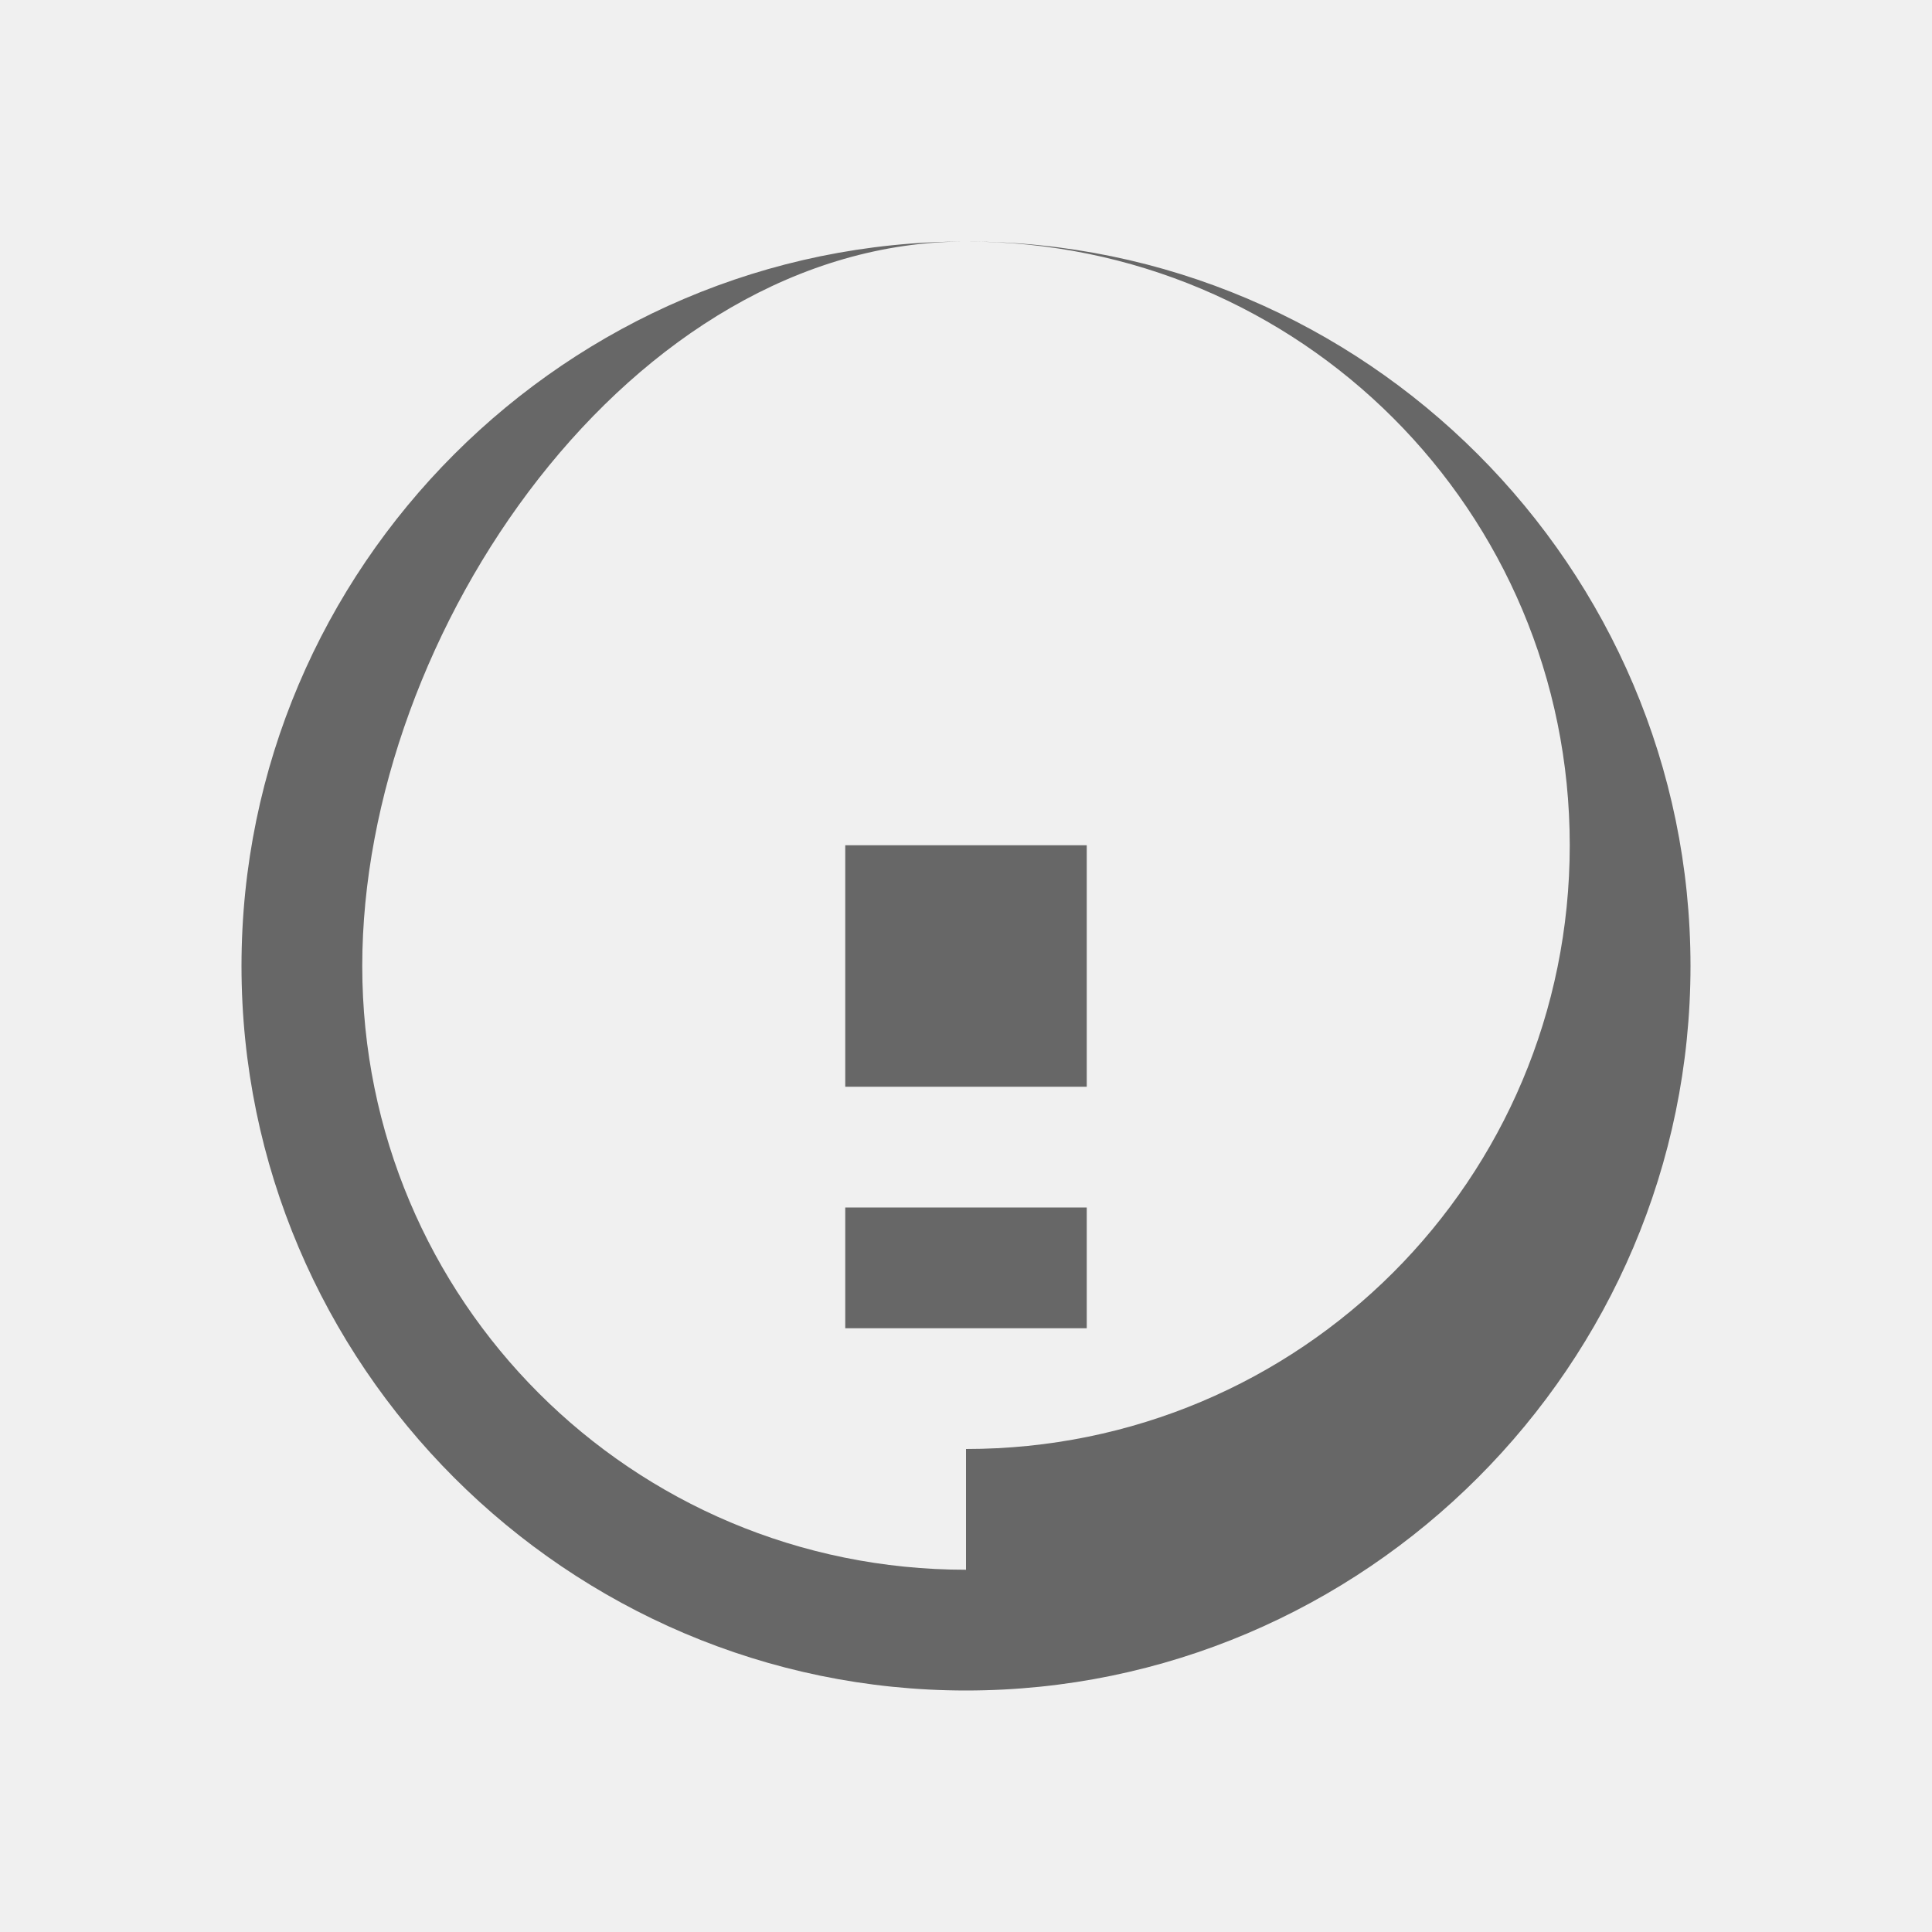
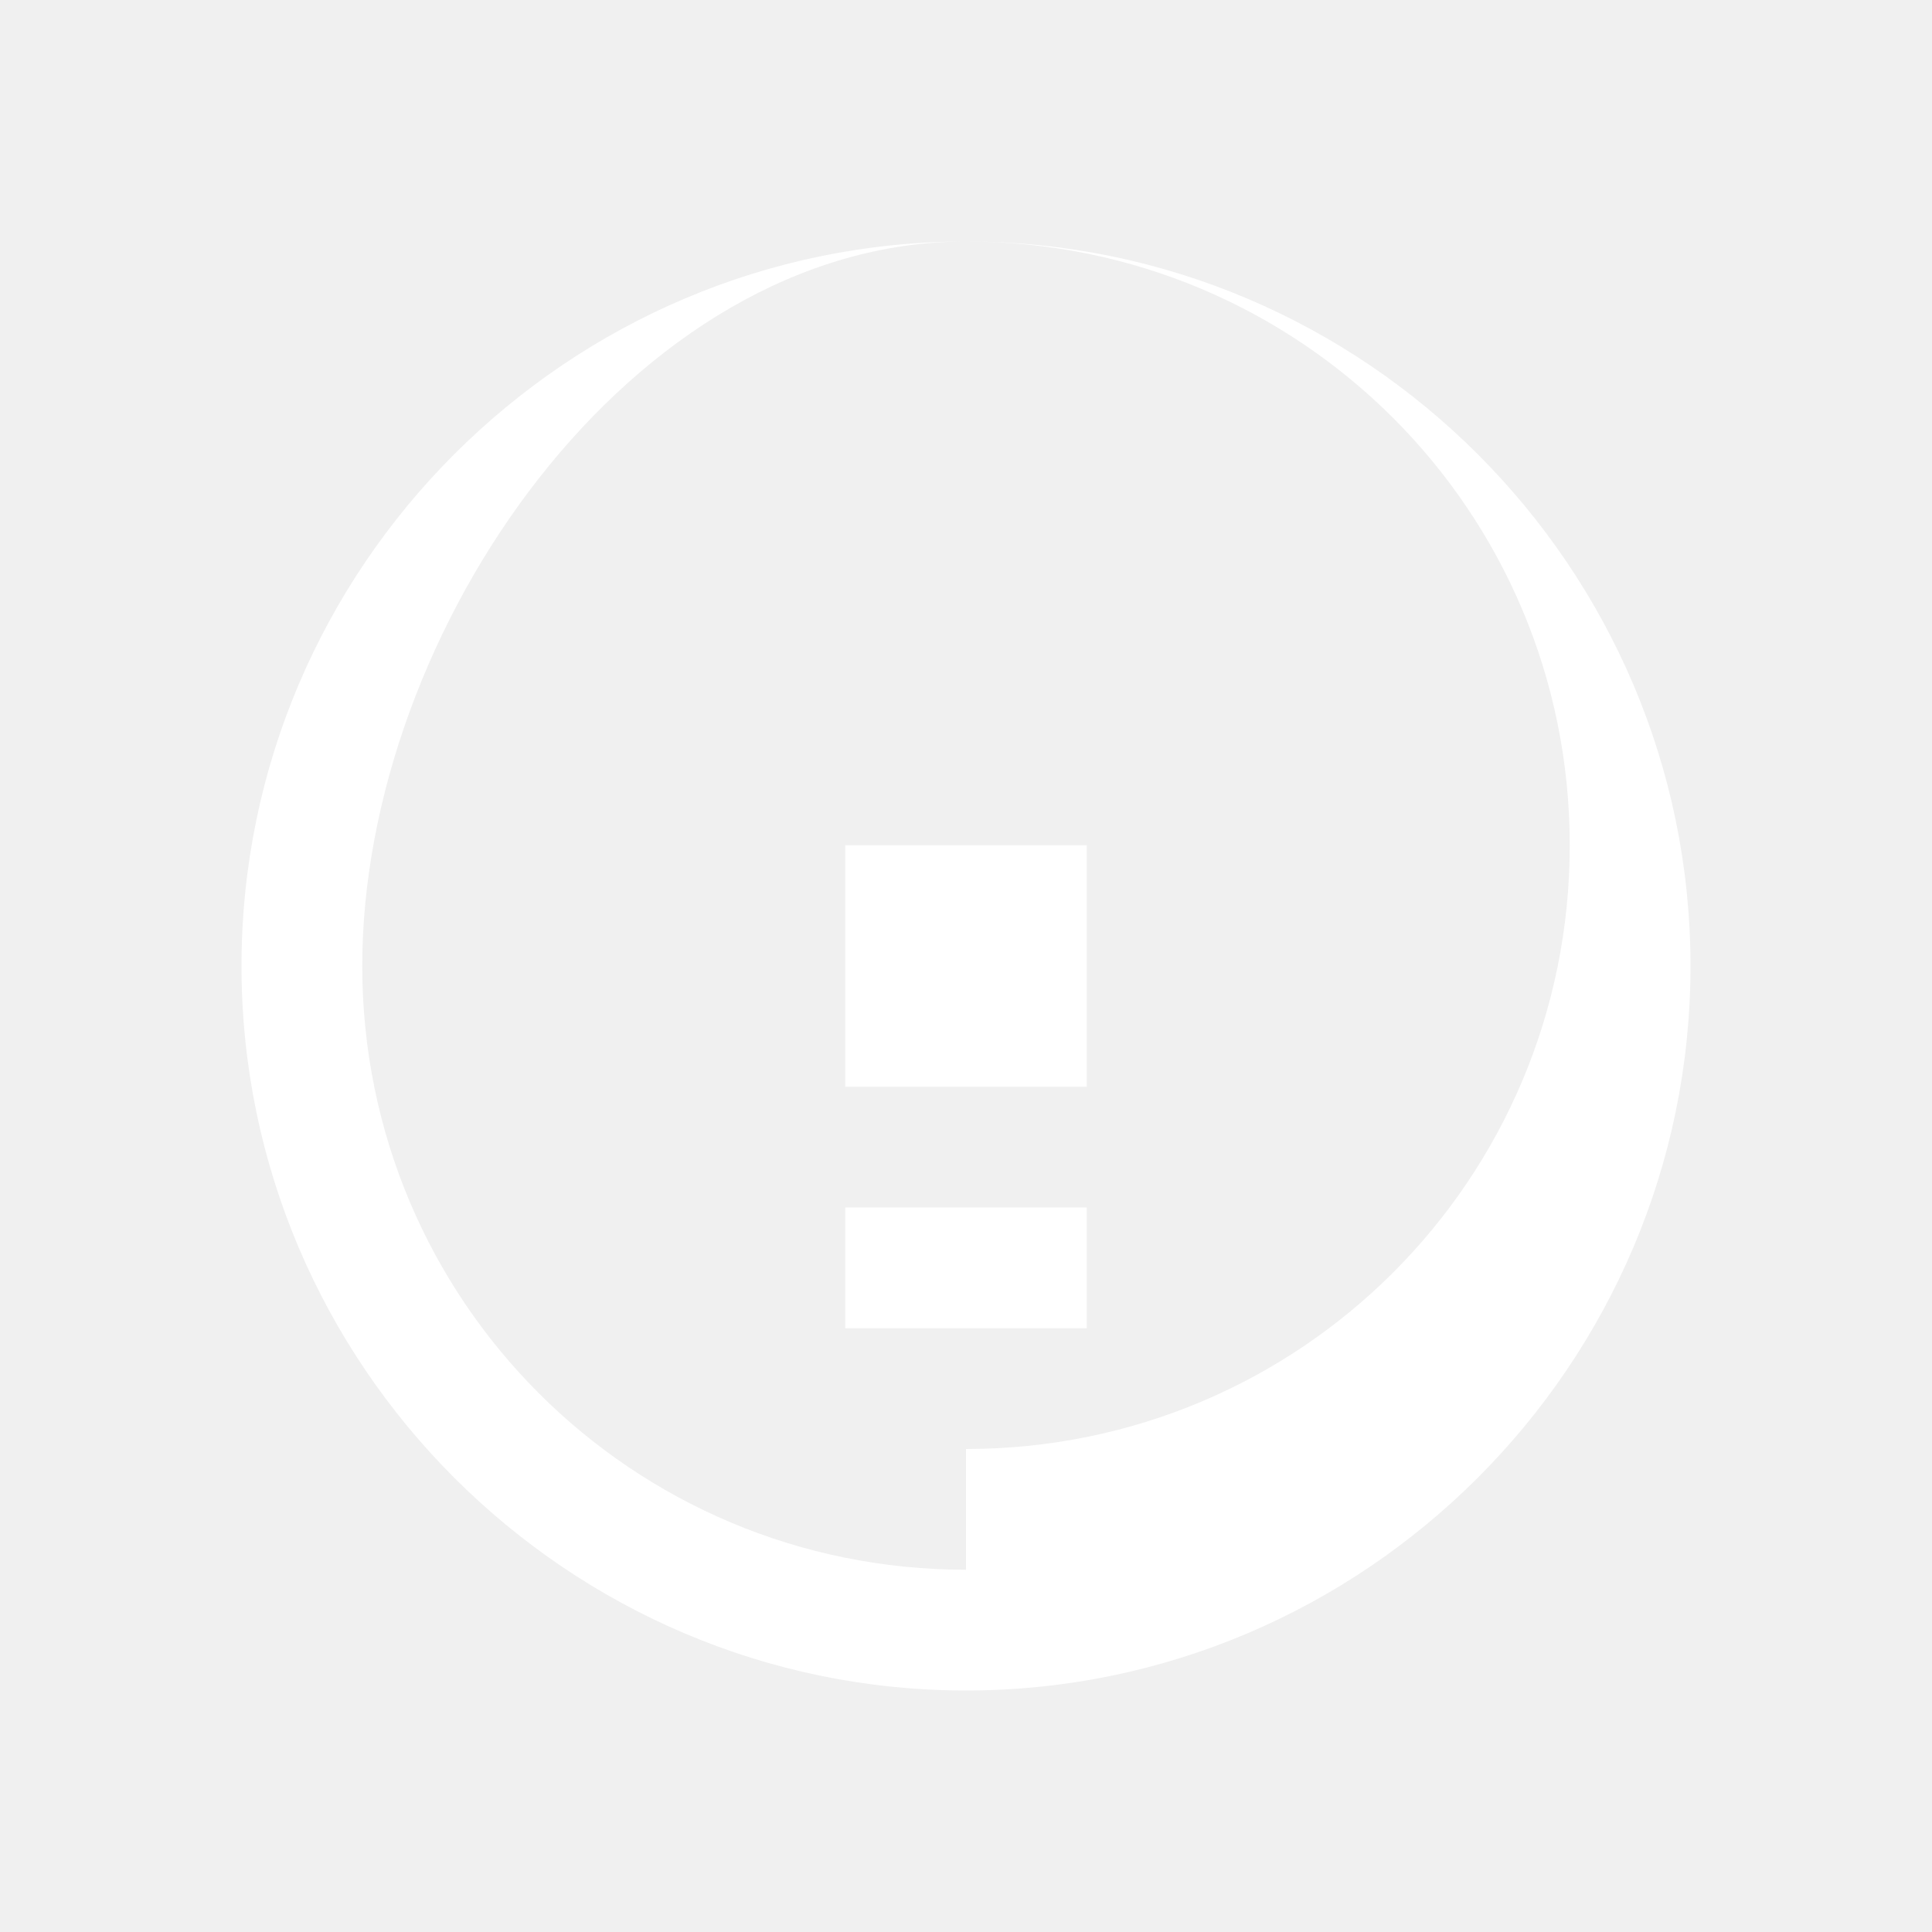
<svg xmlns="http://www.w3.org/2000/svg" version="1.1" viewBox="0 0 800 800">
  <defs>
    <style>
      .cls-1 {
-         fill: #676767;
+         fill: #fff;
+         fill-rule: evenodd;
      }
    </style>
  </defs>
  <g>
    <g id="Capa_1">
      <g id="Capa_1-2" data-name="Capa_1">
        <path class="cls-1" d="M400,100c-165.1,0-300,134.9-300,300s134.9,300,300,300,300-134.9,300-300S565.1,100,400,100Zm0,550c-138.4,0-250-111.6-250-250S261.6,100,400,100s250,111.6,250,250-111.6,250-250,250Z" />
        <path class="cls-1" d="M350,350h100v100H350Zm0,150h100v50H350Z" />
      </g>
    </g>
  </g>
</svg>
